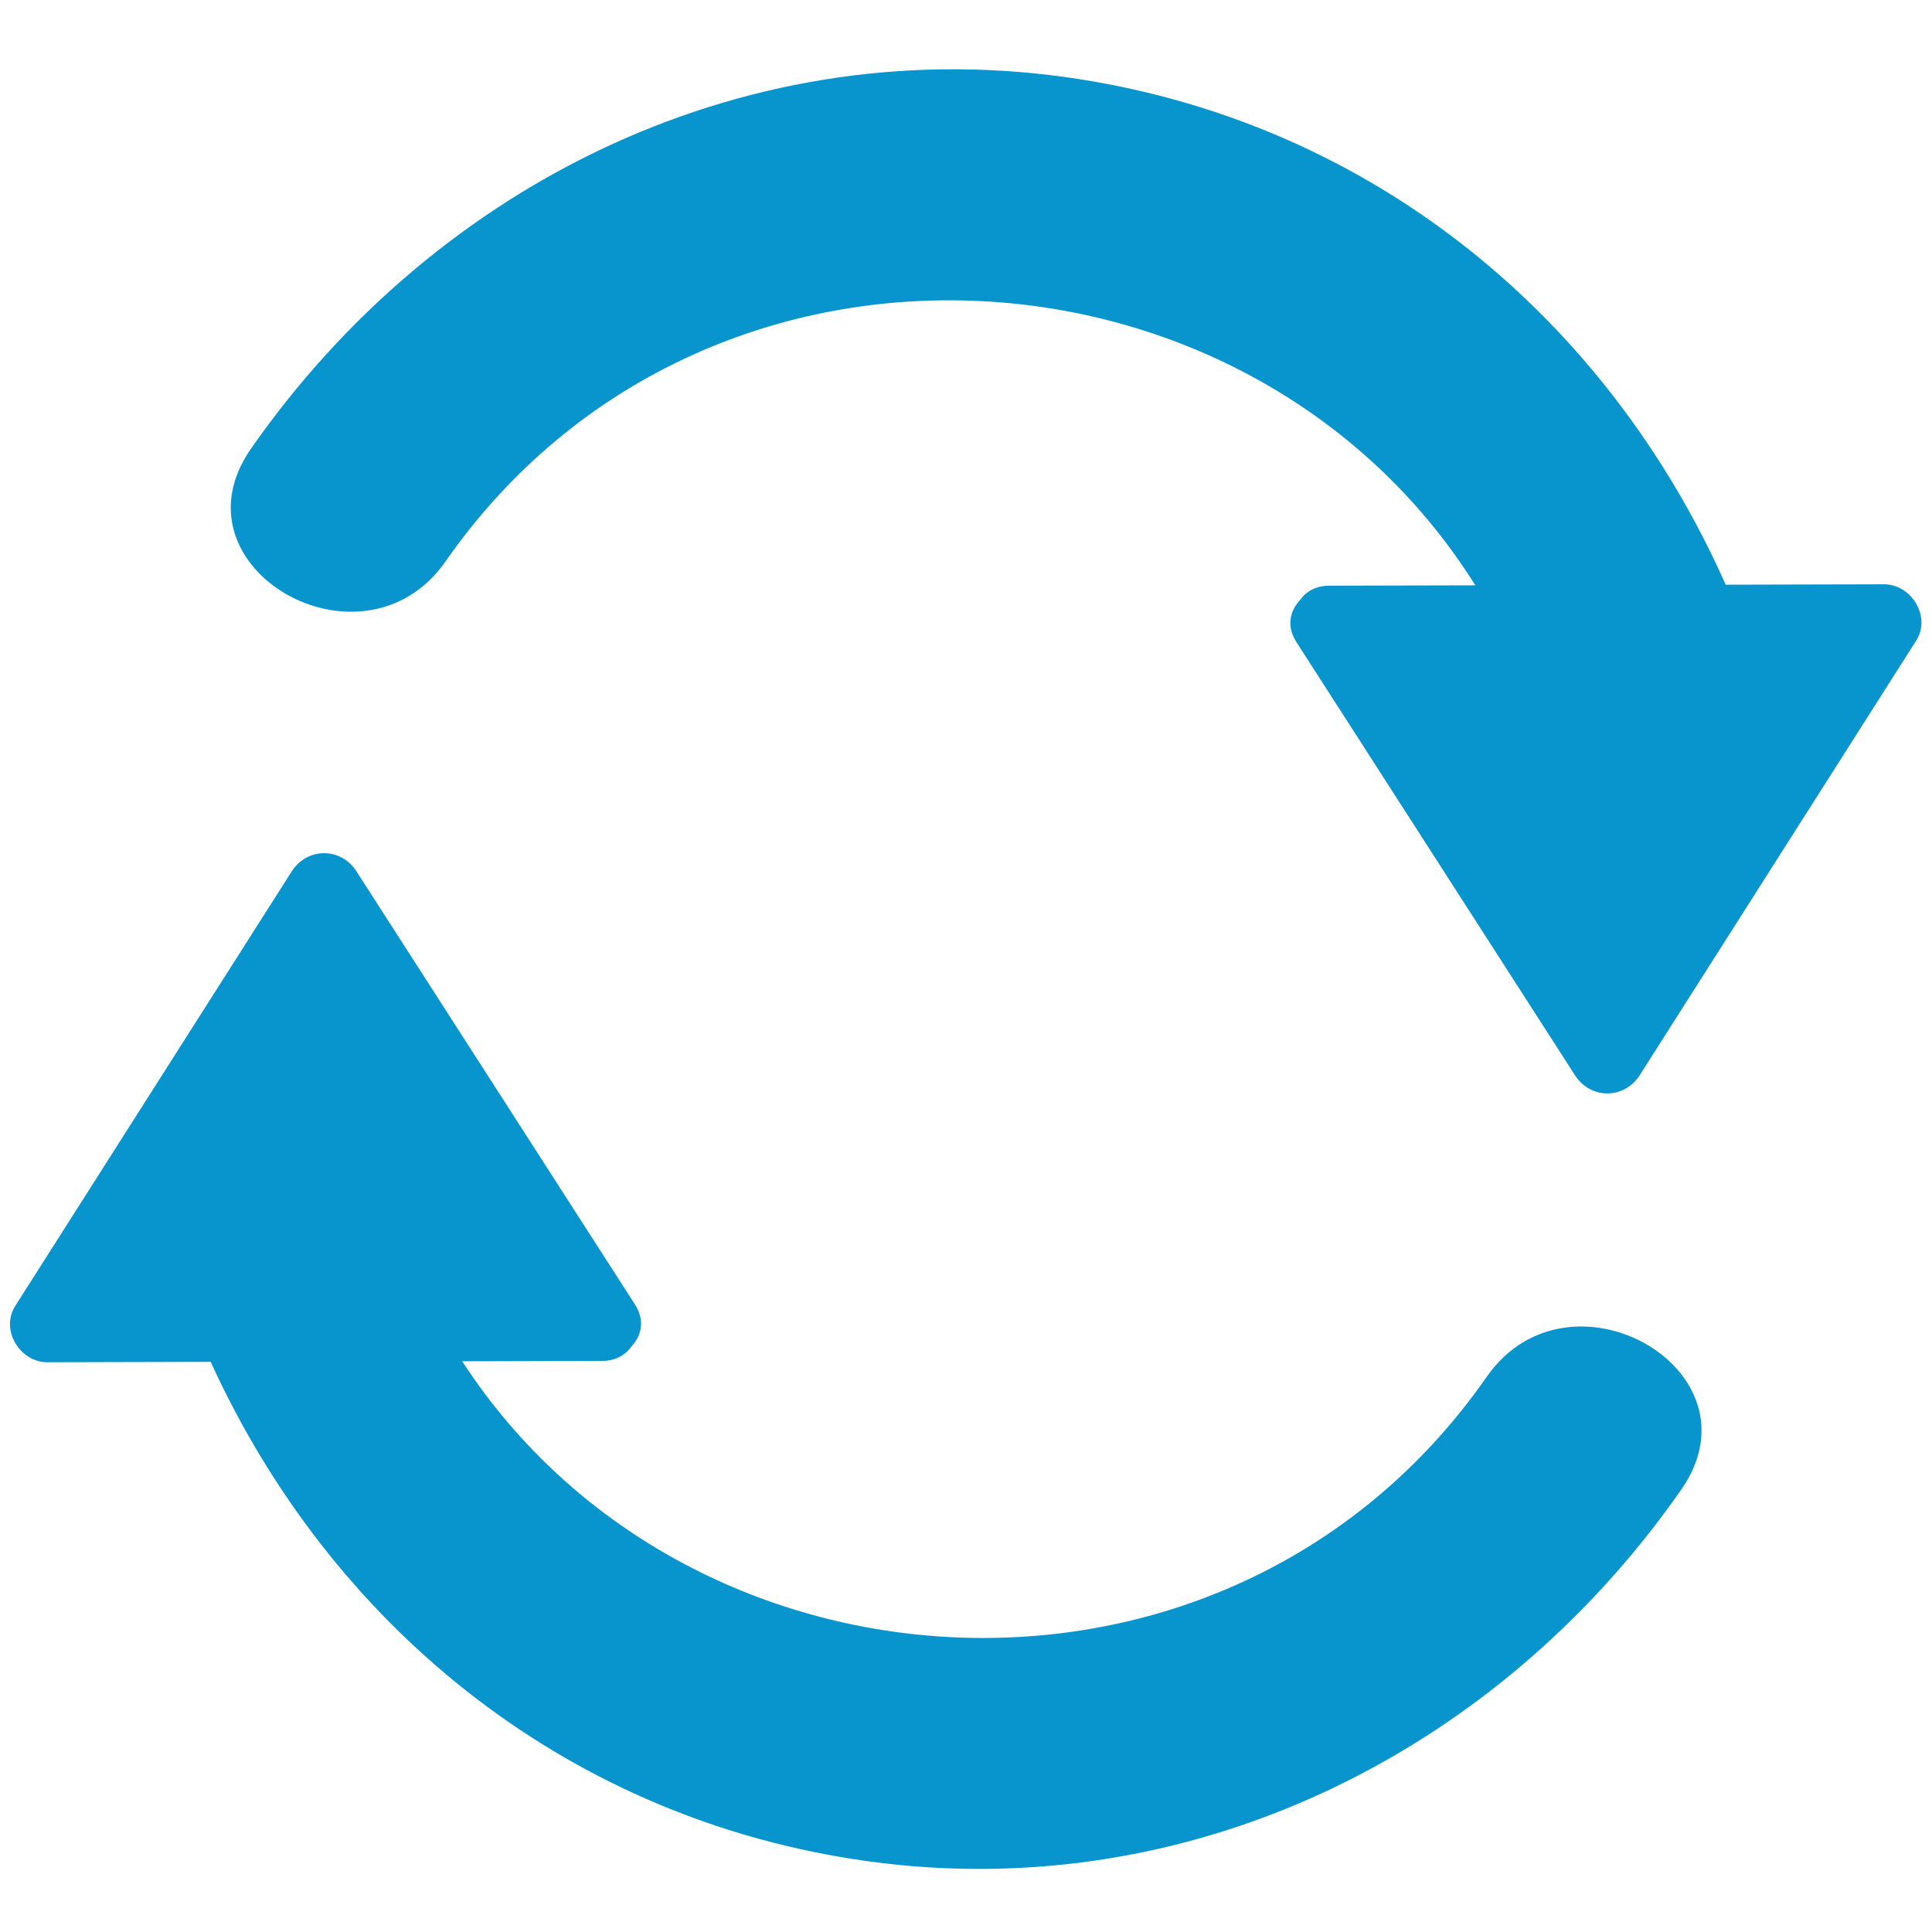
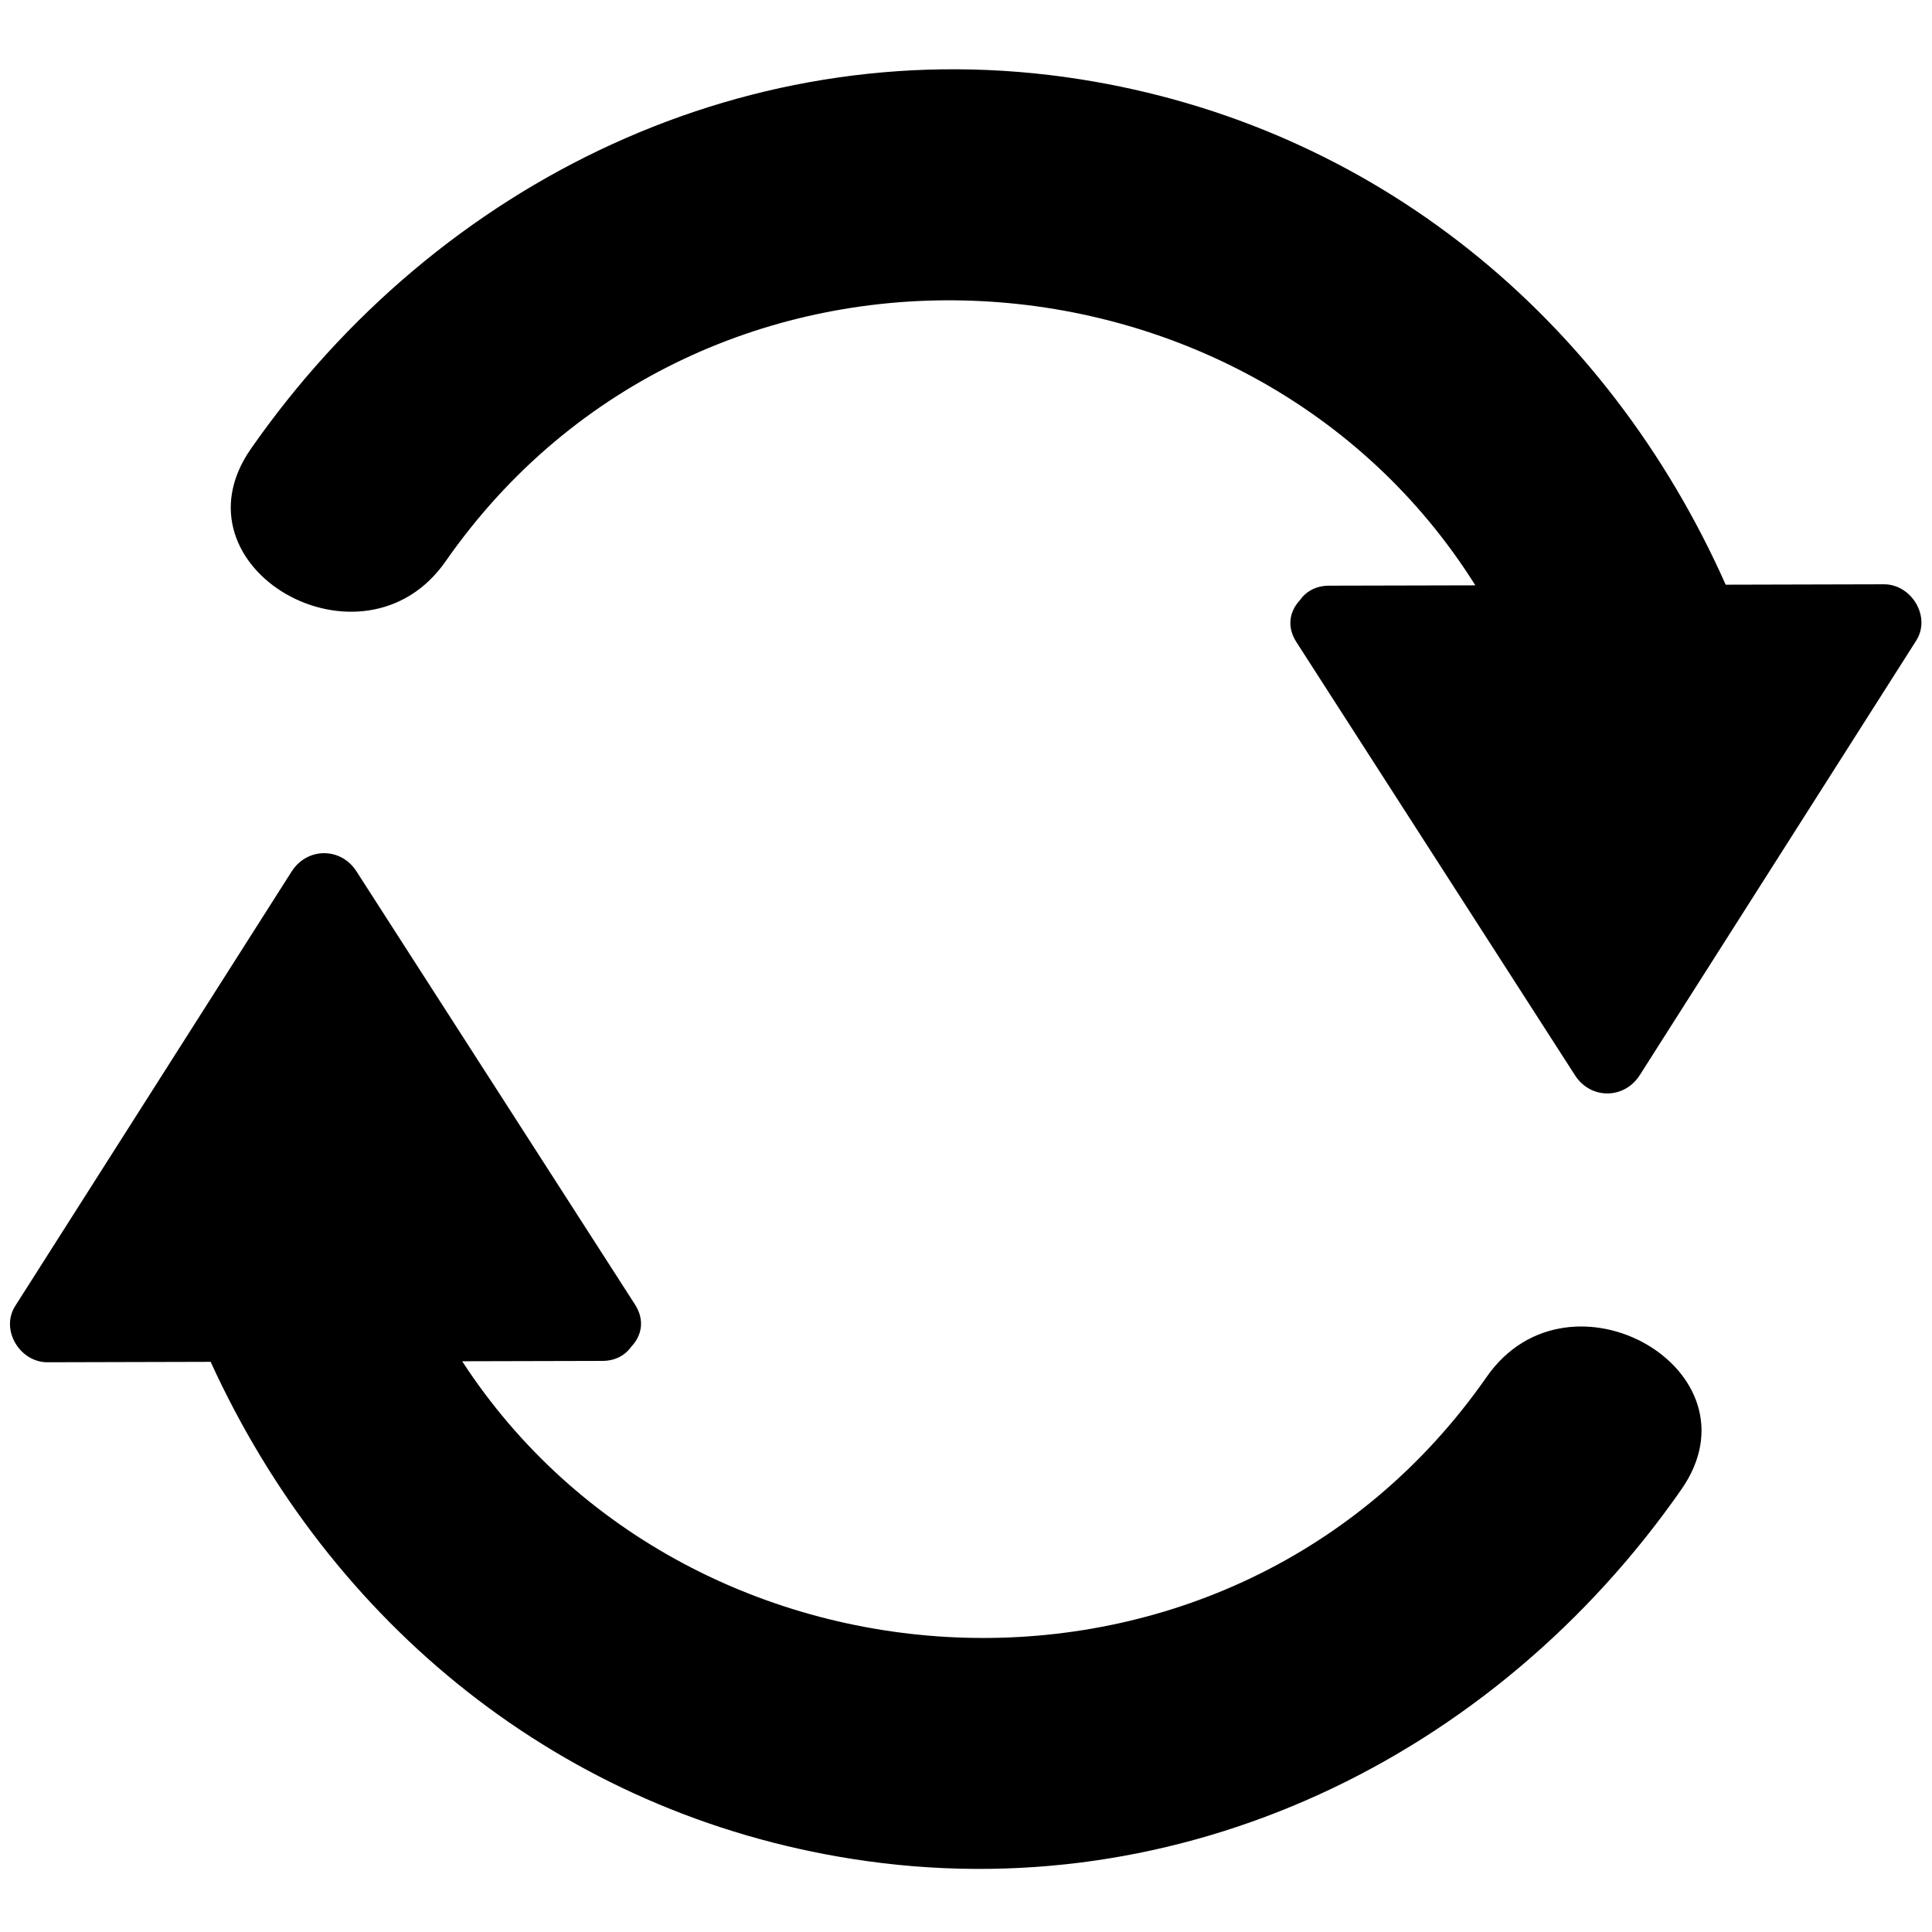
<svg xmlns="http://www.w3.org/2000/svg" width="375pt" height="375pt" viewBox="0 0 375 375" version="1.2">
  <g id="surface1">
-     <path style=" stroke:none;fill-rule:nonzero;fill:#0895cd;fill-opacity:1;" d="M 365.684 113.41 C 355.438 113.434 345.199 113.461 334.953 113.488 C 311.922 61.727 266.703 24.344 209.582 15.375 C 145.934 5.379 85.023 35 48.703 87.109 C 32.578 110.25 70.488 131.91 86.484 108.965 C 136.293 37.504 242.652 43.961 286.363 113.613 C 276.902 113.637 267.43 113.66 257.965 113.68 C 255.32 113.688 253.441 114.871 252.281 116.535 C 250.375 118.578 249.652 121.566 251.648 124.656 C 269.664 152.68 287.688 180.703 305.715 208.727 C 308.746 213.43 315.277 213.395 318.281 208.68 C 336.164 180.566 354.047 152.461 371.93 124.348 C 374.887 119.691 370.996 113.398 365.684 113.41 Z M 365.684 113.41 " />
-     <path style=" stroke:none;fill-rule:nonzero;fill:#0895cd;fill-opacity:1;" d="M 288.57 267.242 C 239.148 338.164 134.031 332.355 89.707 264.219 C 98.777 264.199 107.852 264.172 116.922 264.152 C 119.559 264.145 121.438 262.965 122.605 261.305 C 124.504 259.27 125.234 256.277 123.238 253.184 C 105.223 225.156 87.207 197.129 69.18 169.113 C 66.148 164.406 59.609 164.445 56.605 169.16 C 38.73 197.27 20.84 225.379 2.957 253.484 C 0 258.137 3.891 264.434 9.203 264.414 C 19.758 264.387 30.328 264.359 40.887 264.332 C 64.152 315.242 108.969 351.965 165.484 360.828 C 229.129 370.824 290.043 341.203 326.352 289.102 C 342.48 265.961 304.566 244.301 288.57 267.242 Z M 288.57 267.242 " />
+     <path style=" stroke:none;fill-rule:nonzero;fill:#000000;fill-opacity:1;" d="M 365.684 113.41 C 355.438 113.434 345.199 113.461 334.953 113.488 C 311.922 61.727 266.703 24.344 209.582 15.375 C 145.934 5.379 85.023 35 48.703 87.109 C 32.578 110.25 70.488 131.91 86.484 108.965 C 136.293 37.504 242.652 43.961 286.363 113.613 C 276.902 113.637 267.43 113.66 257.965 113.68 C 255.32 113.688 253.441 114.871 252.281 116.535 C 250.375 118.578 249.652 121.566 251.648 124.656 C 269.664 152.68 287.688 180.703 305.715 208.727 C 308.746 213.43 315.277 213.395 318.281 208.68 C 336.164 180.566 354.047 152.461 371.93 124.348 C 374.887 119.691 370.996 113.398 365.684 113.41 Z M 365.684 113.41 " />
+     <path style=" stroke:none;fill-rule:nonzero;fill:#000000;fill-opacity:1;" d="M 288.57 267.242 C 239.148 338.164 134.031 332.355 89.707 264.219 C 98.777 264.199 107.852 264.172 116.922 264.152 C 119.559 264.145 121.438 262.965 122.605 261.305 C 124.504 259.27 125.234 256.277 123.238 253.184 C 105.223 225.156 87.207 197.129 69.18 169.113 C 66.148 164.406 59.609 164.445 56.605 169.16 C 38.73 197.27 20.84 225.379 2.957 253.484 C 0 258.137 3.891 264.434 9.203 264.414 C 19.758 264.387 30.328 264.359 40.887 264.332 C 64.152 315.242 108.969 351.965 165.484 360.828 C 229.129 370.824 290.043 341.203 326.352 289.102 C 342.48 265.961 304.566 244.301 288.57 267.242 Z M 288.57 267.242 " />
  </g>
</svg>
